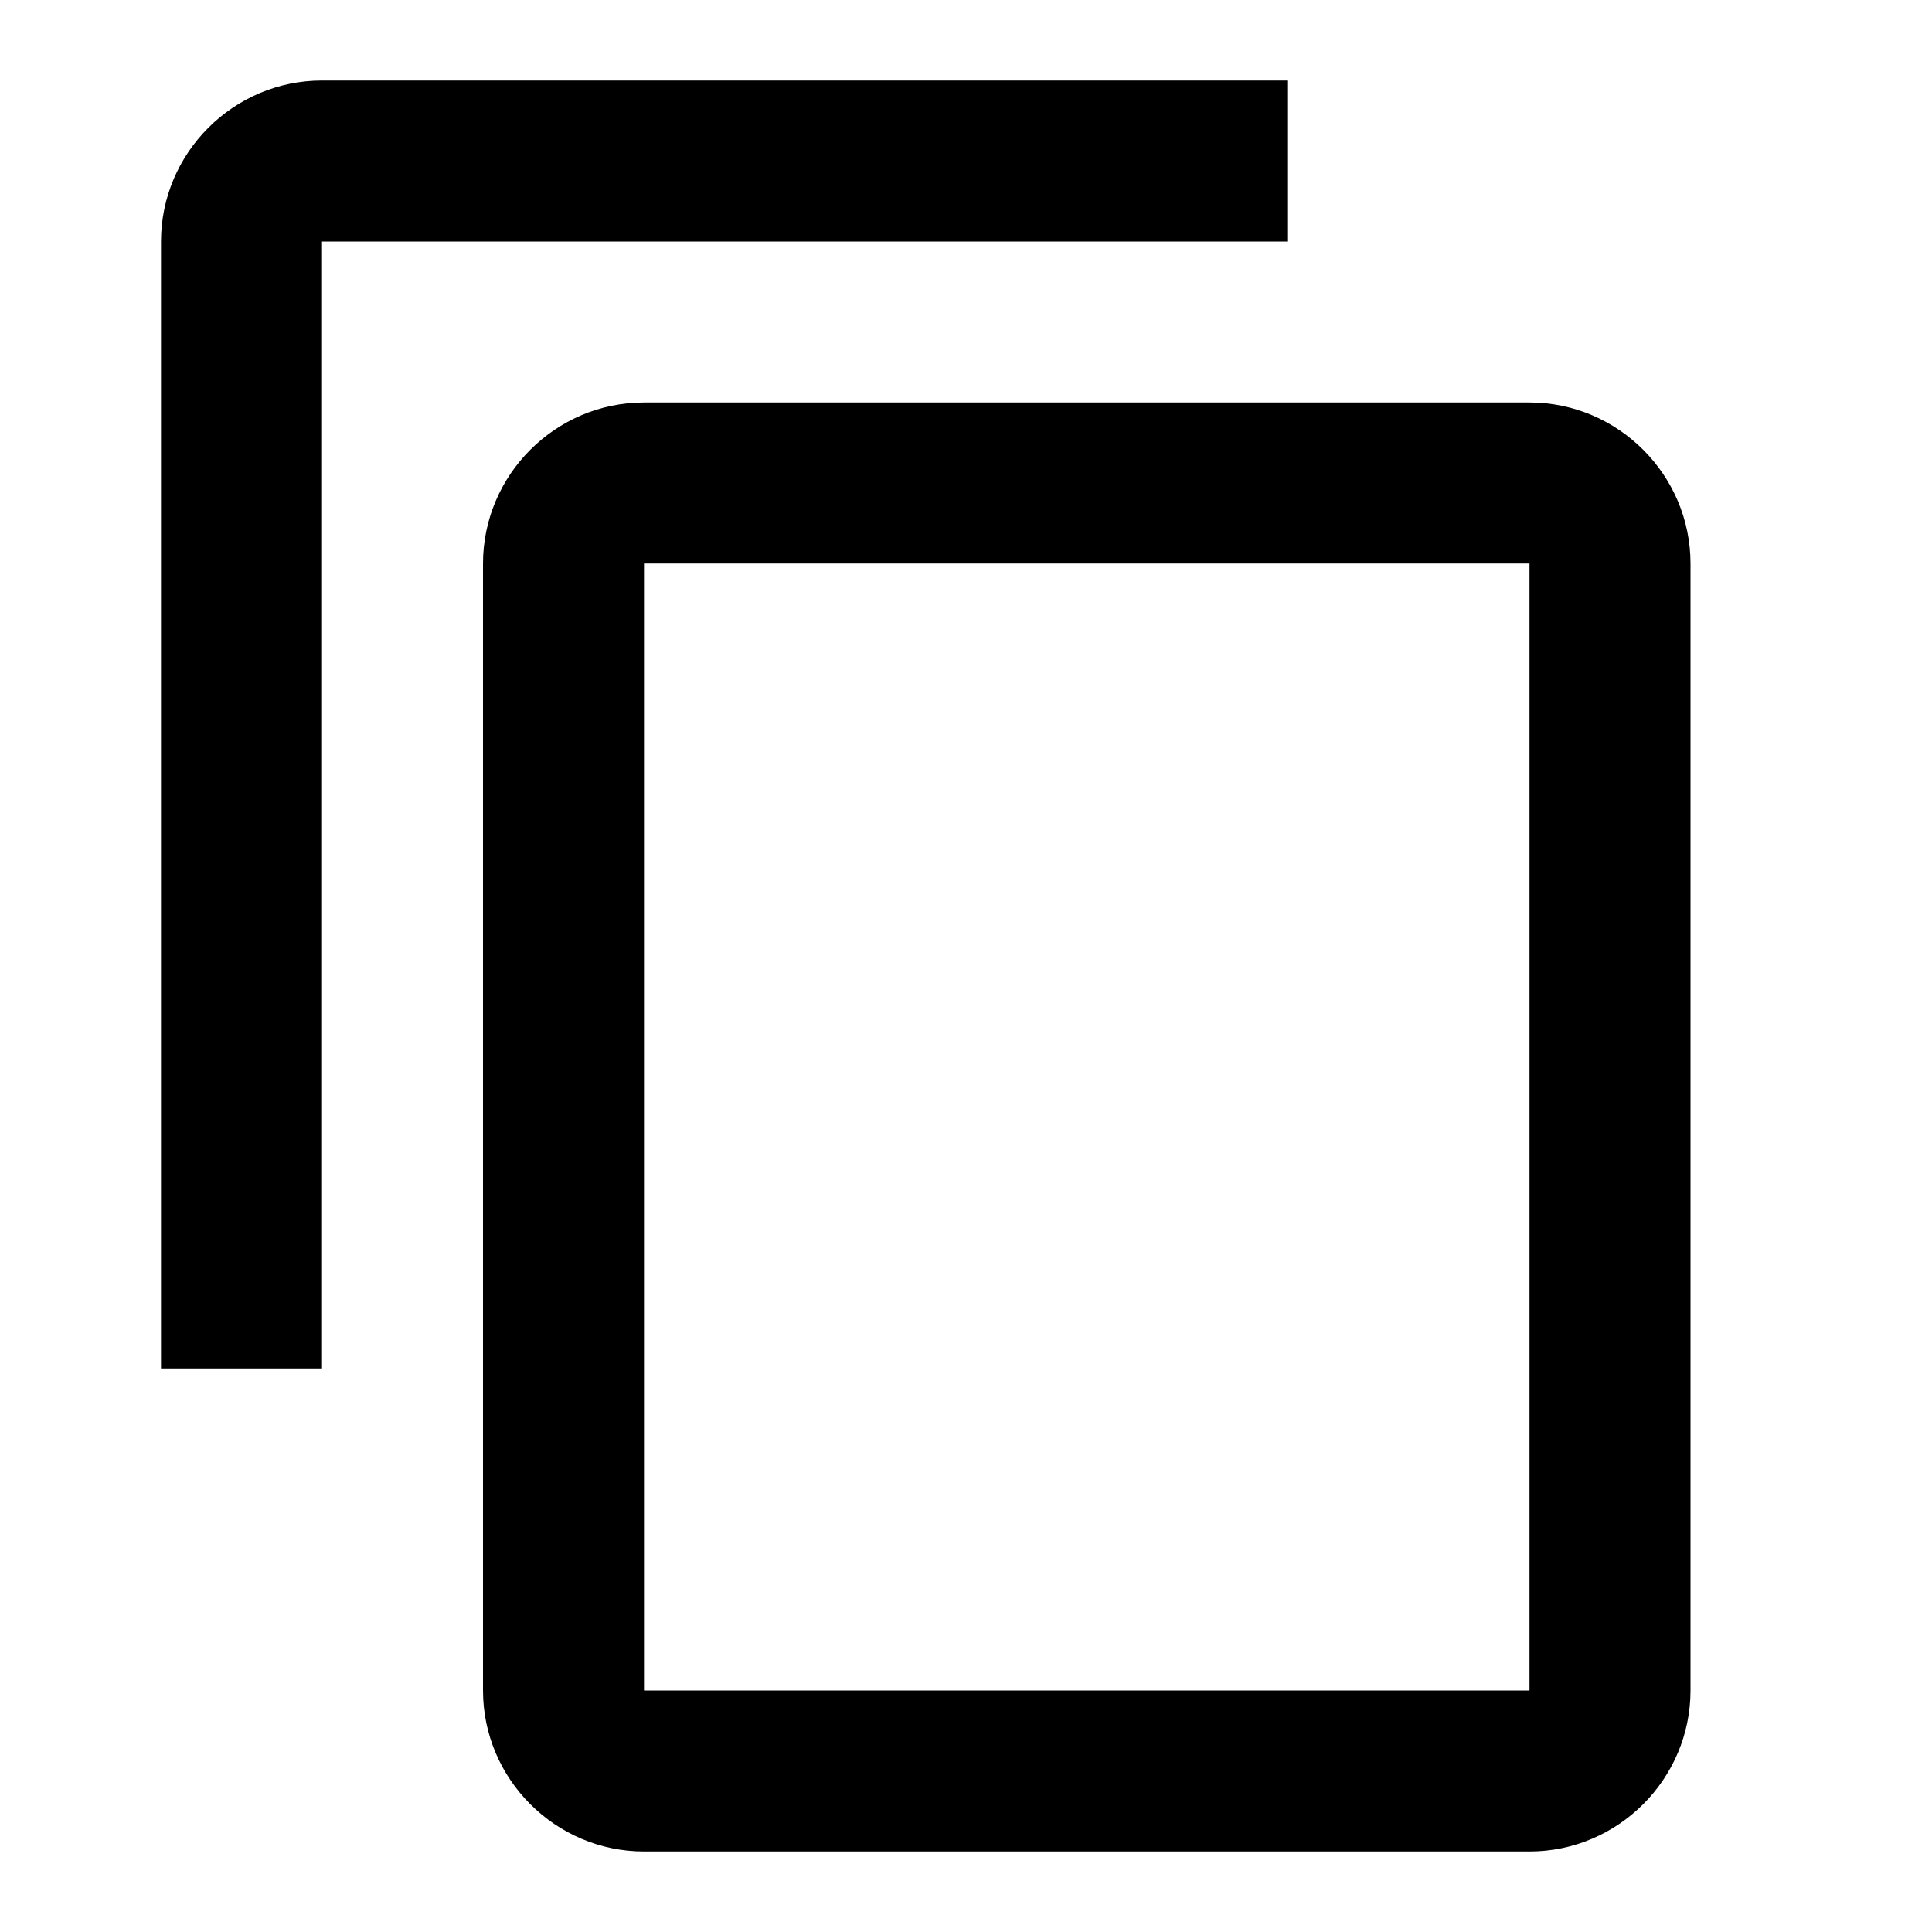
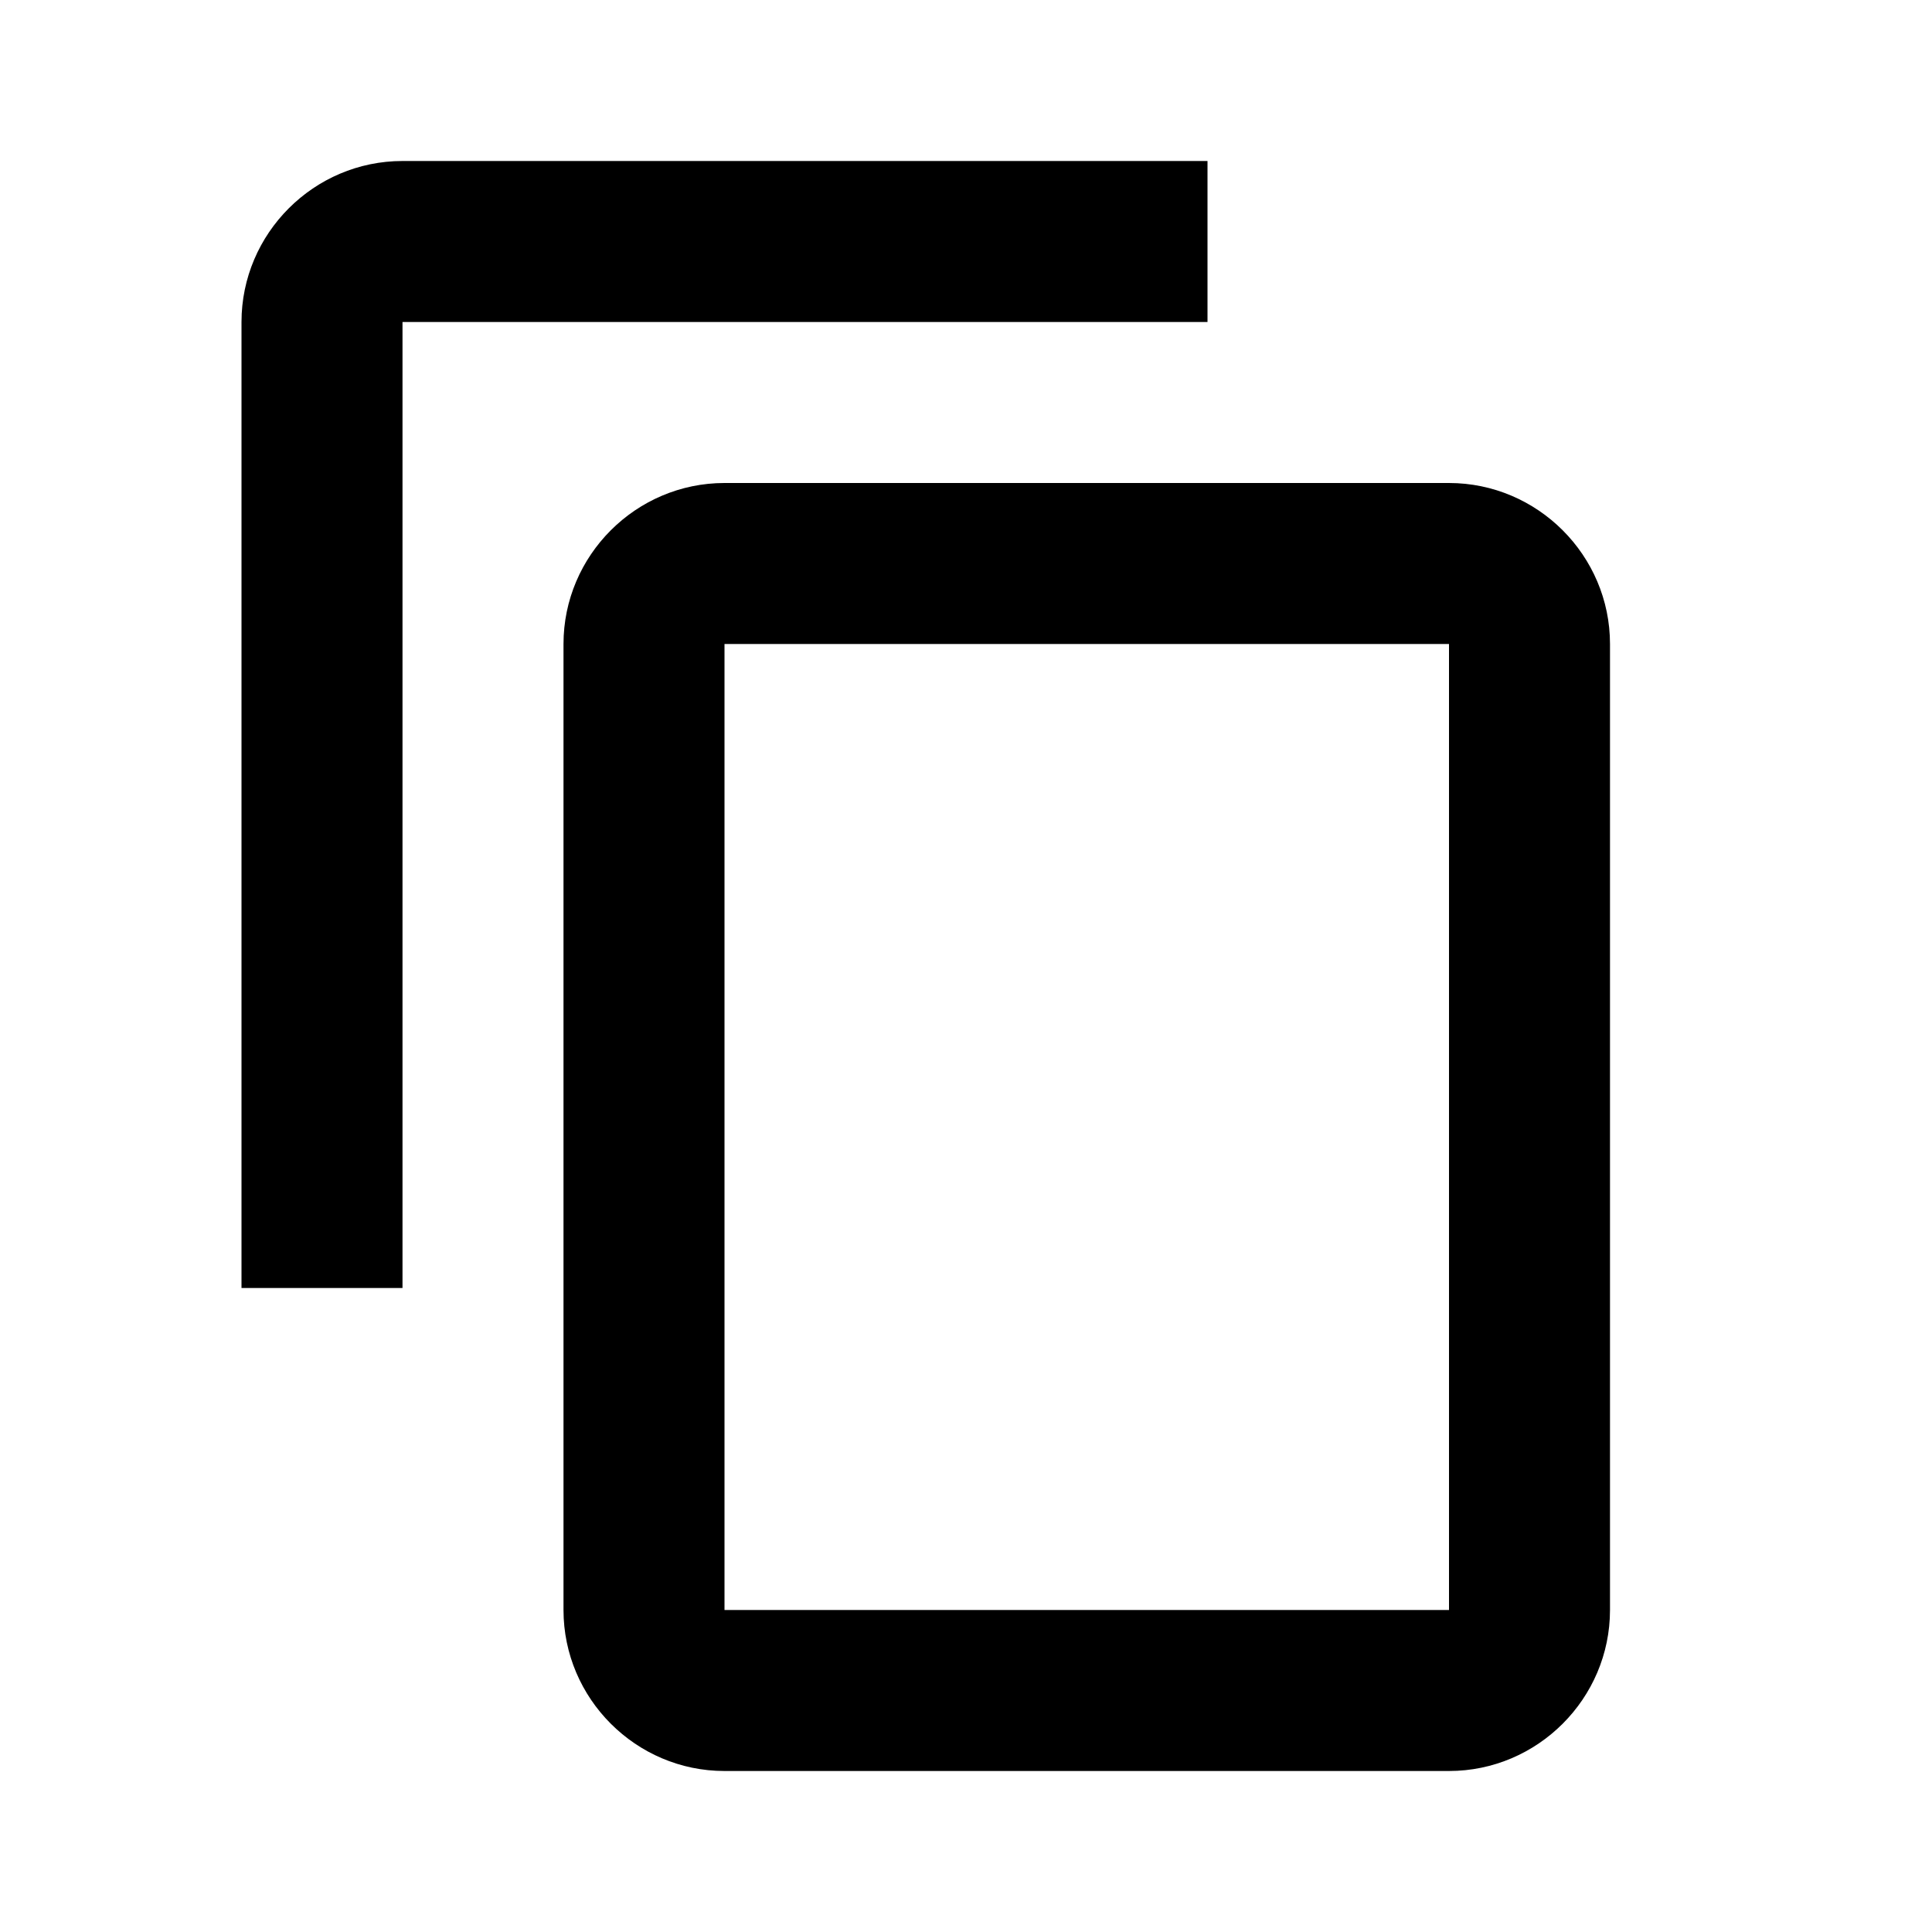
- <svg xmlns="http://www.w3.org/2000/svg" fill="#000000" height="24" viewBox="0 0 24 24" width="24">
-   <path d="M0 0h24v24H0z" fill="none" />
-   <path d="M16 1H4c-1.1 0-2 .9-2 2v14h2V3h12V1zm3 4H8c-1.1 0-2 .9-2 2v14c0 1.1.9 2 2 2h11c1.1 0 2-.9 2-2V7c0-1.1-.9-2-2-2zm0 16H8V7h11v14z" />
+ <svg xmlns="http://www.w3.org/2000/svg" version="1.1" id="Layer_1" x="0px" y="0px" width="24px" height="24px" viewBox="0 0 24 24" enable-background="new 0 0 24 24" xml:space="preserve">
+   <path fill="none" d="M0,0h24v24H0V0z" />
+   <path d="M15,2H5C3.9,2,3,2.9,3,4v12h2V4h10V2z M18,6H9C7.9,6,7,6.9,7,8v12c0,1.1,0.9,2,2,2h9c1.1,0,2-0.9,2-2V8C20,6.9,19.1,6,18,6z   M18,20H9V8h9V20z" />
</svg>
